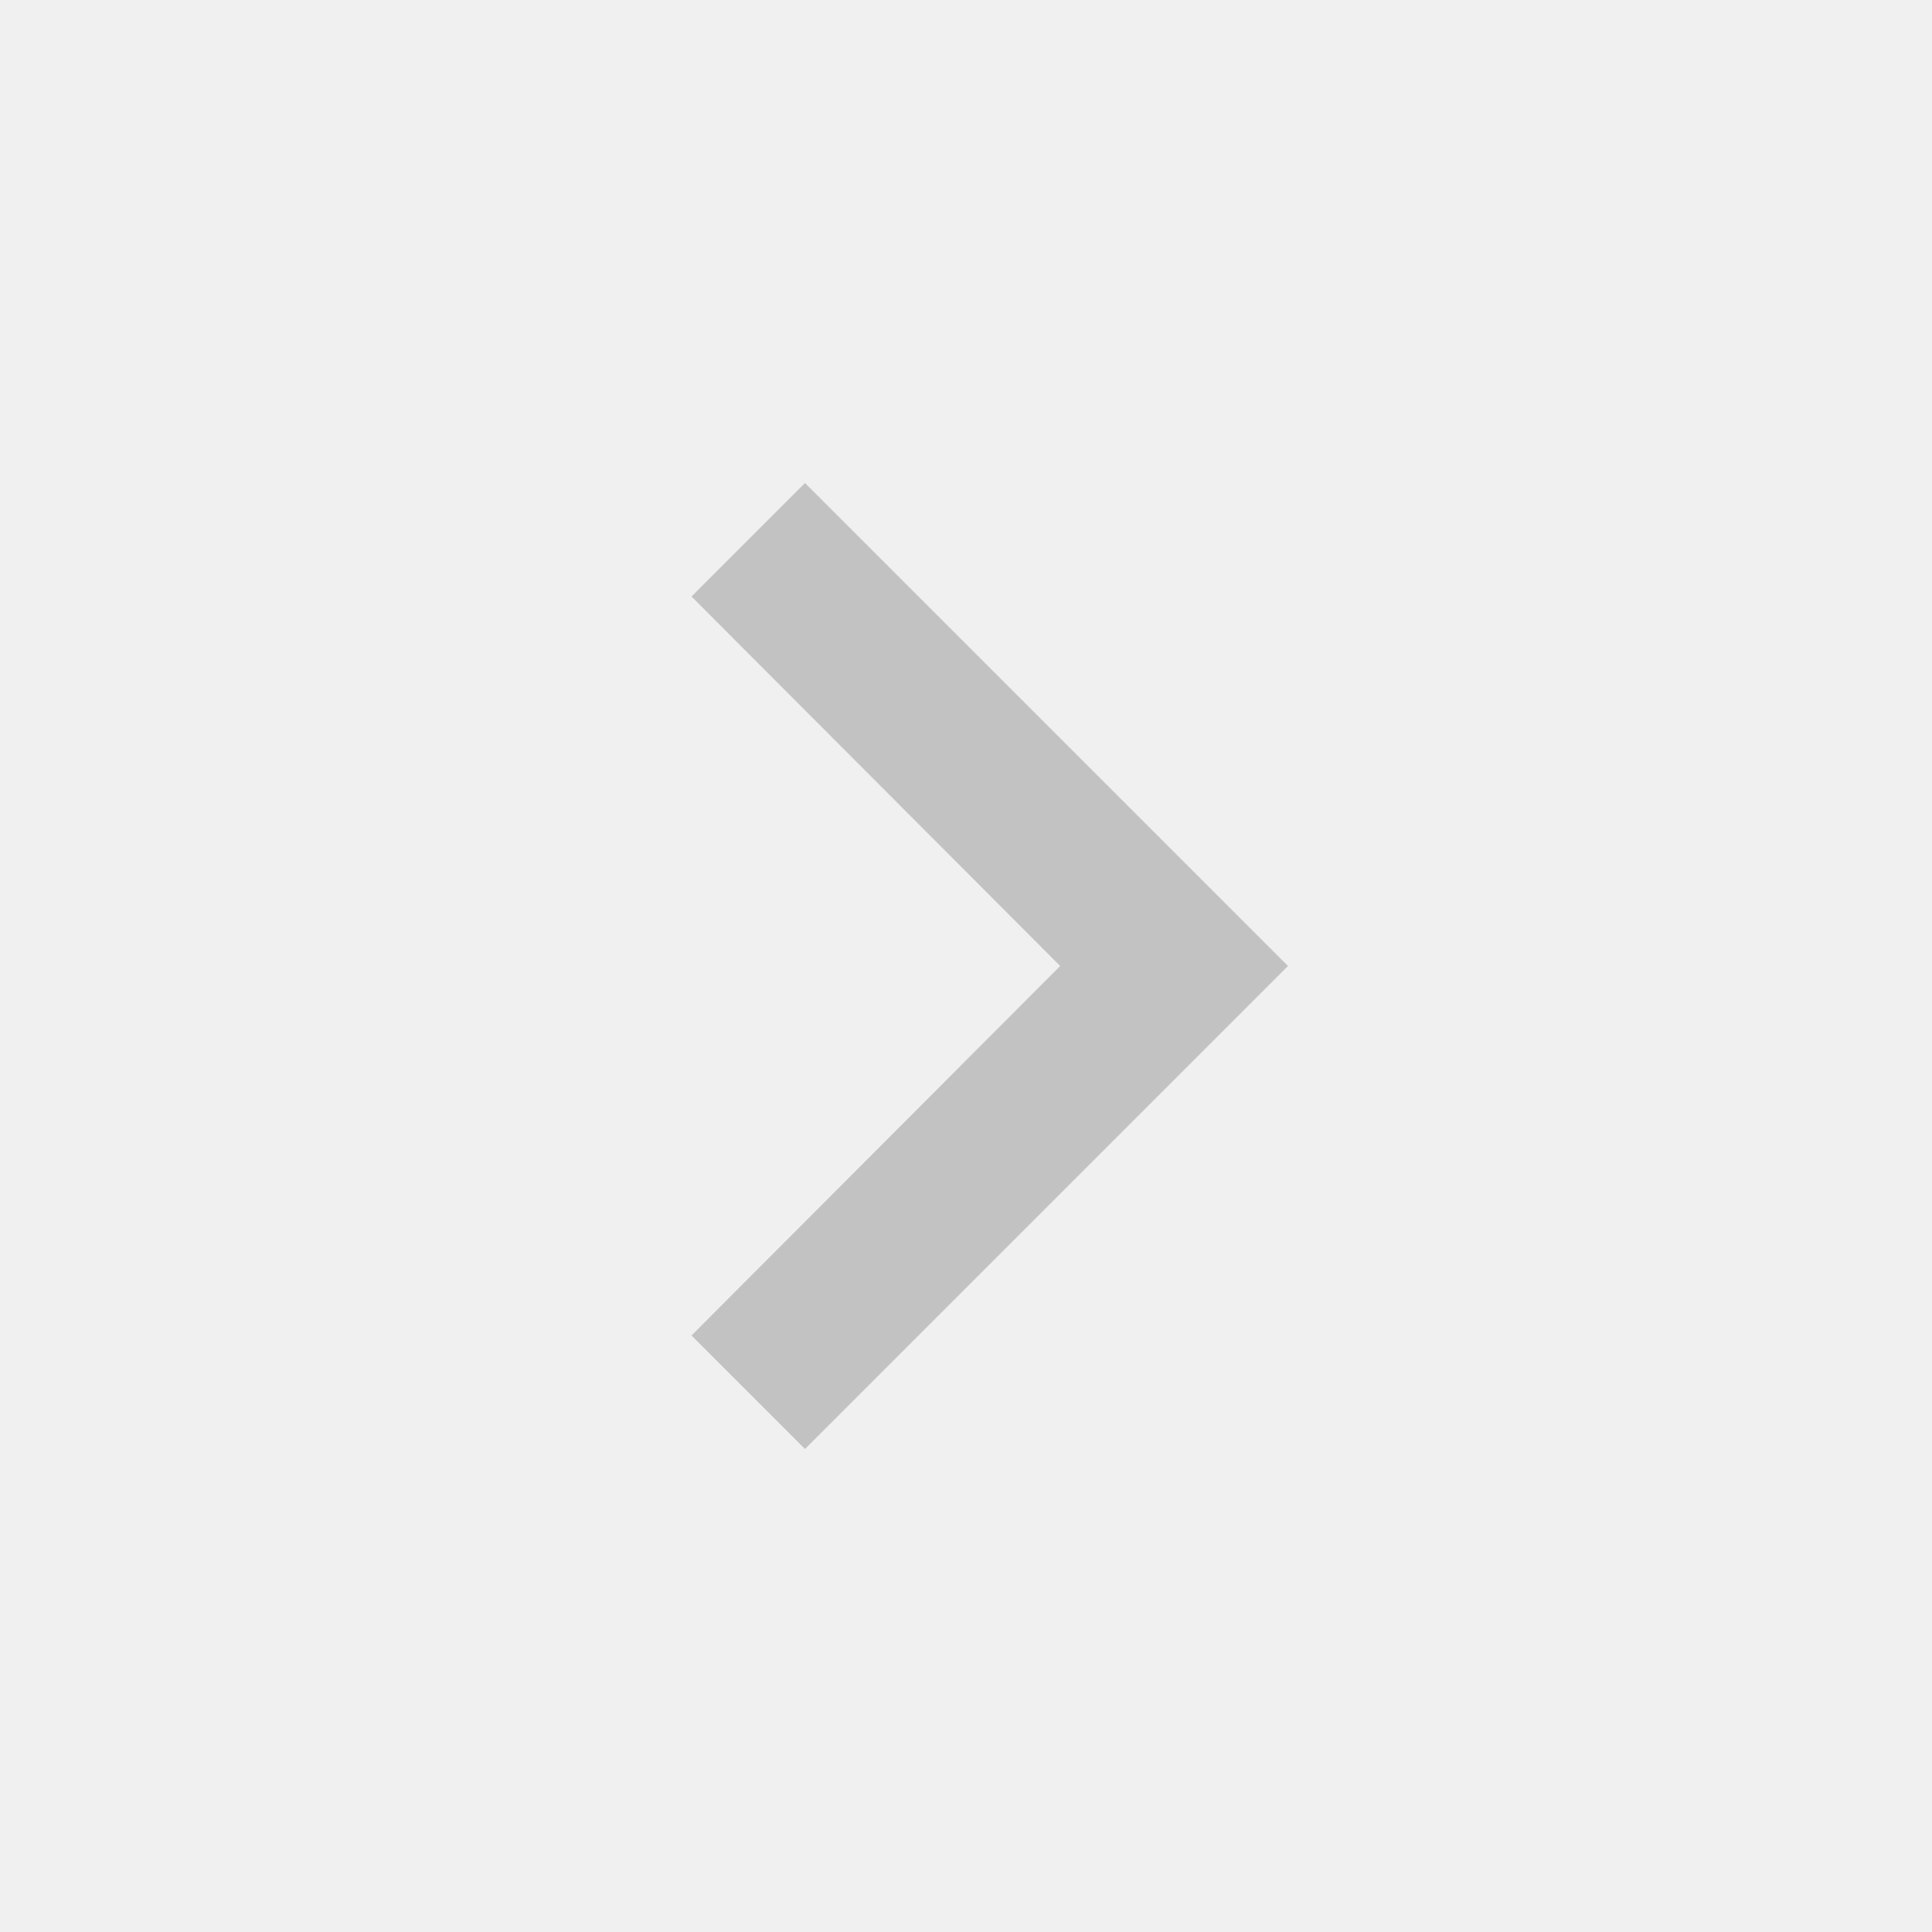
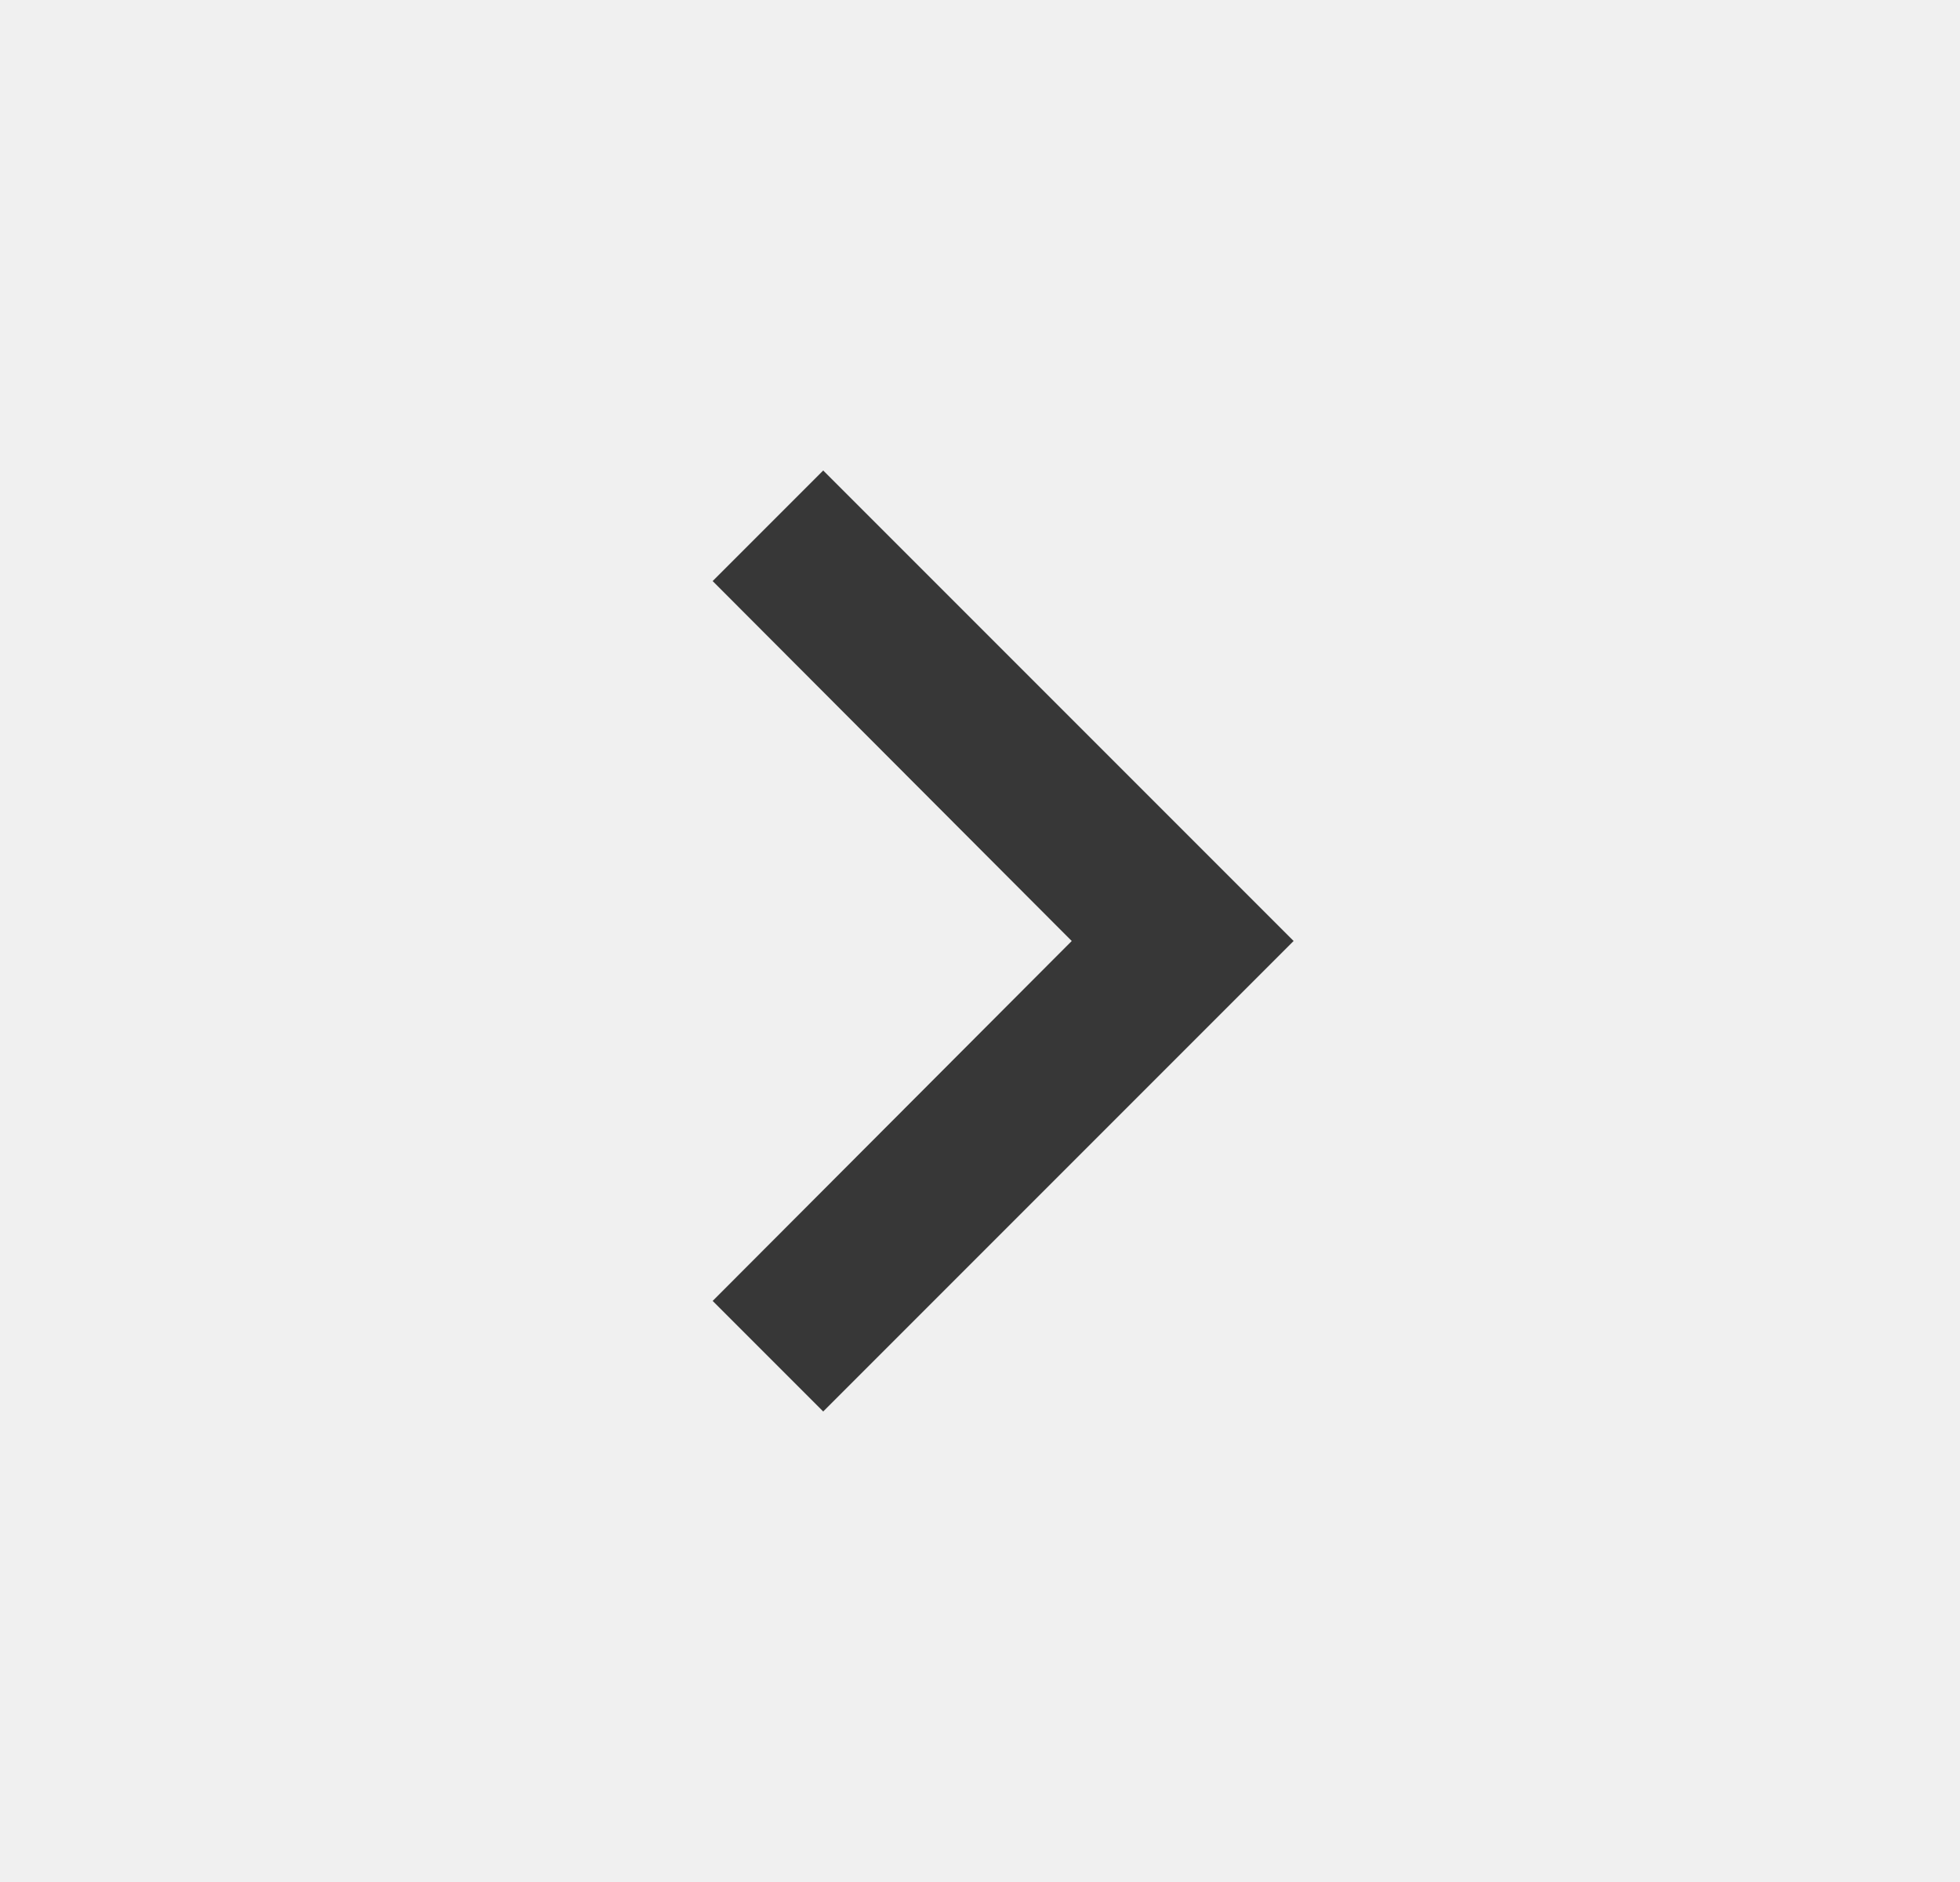
- <svg xmlns="http://www.w3.org/2000/svg" width="24" height="24" viewBox="0 0 24 24" fill="none">
-   <g clip-path="url(#clip0_36_133)">
-     <g clip-path="url(#clip1_36_133)">
-       <path d="M10 6L8.59 7.41L13.17 12L8.59 16.59L10 18L16 12L10 6Z" fill="#C2C2C2" />
+ <svg xmlns="http://www.w3.org/2000/svg" width="25" height="24" viewBox="0 0 25 24" fill="none">
+   <g clip-path="url(#clip0_364_292)">
+     <g clip-path="url(#clip1_364_292)">
+       <path d="M10.5 6L9.09 7.41L13.67 12L9.09 16.59L10.5 18L16.5 12L10.5 6Z" fill="#373737" />
    </g>
  </g>
  <defs>
-     <clipPath id="clip0_36_133">
-       <rect width="24" height="24" fill="white" />
+     <clipPath id="clip0_364_292">
+       <rect width="24" height="24" fill="white" transform="translate(0.5)" />
    </clipPath>
-     <clipPath id="clip1_36_133">
-       <rect width="24" height="24" fill="white" />
+     <clipPath id="clip1_364_292">
+       <rect width="24" height="24" fill="white" transform="translate(0.5)" />
    </clipPath>
  </defs>
</svg>
